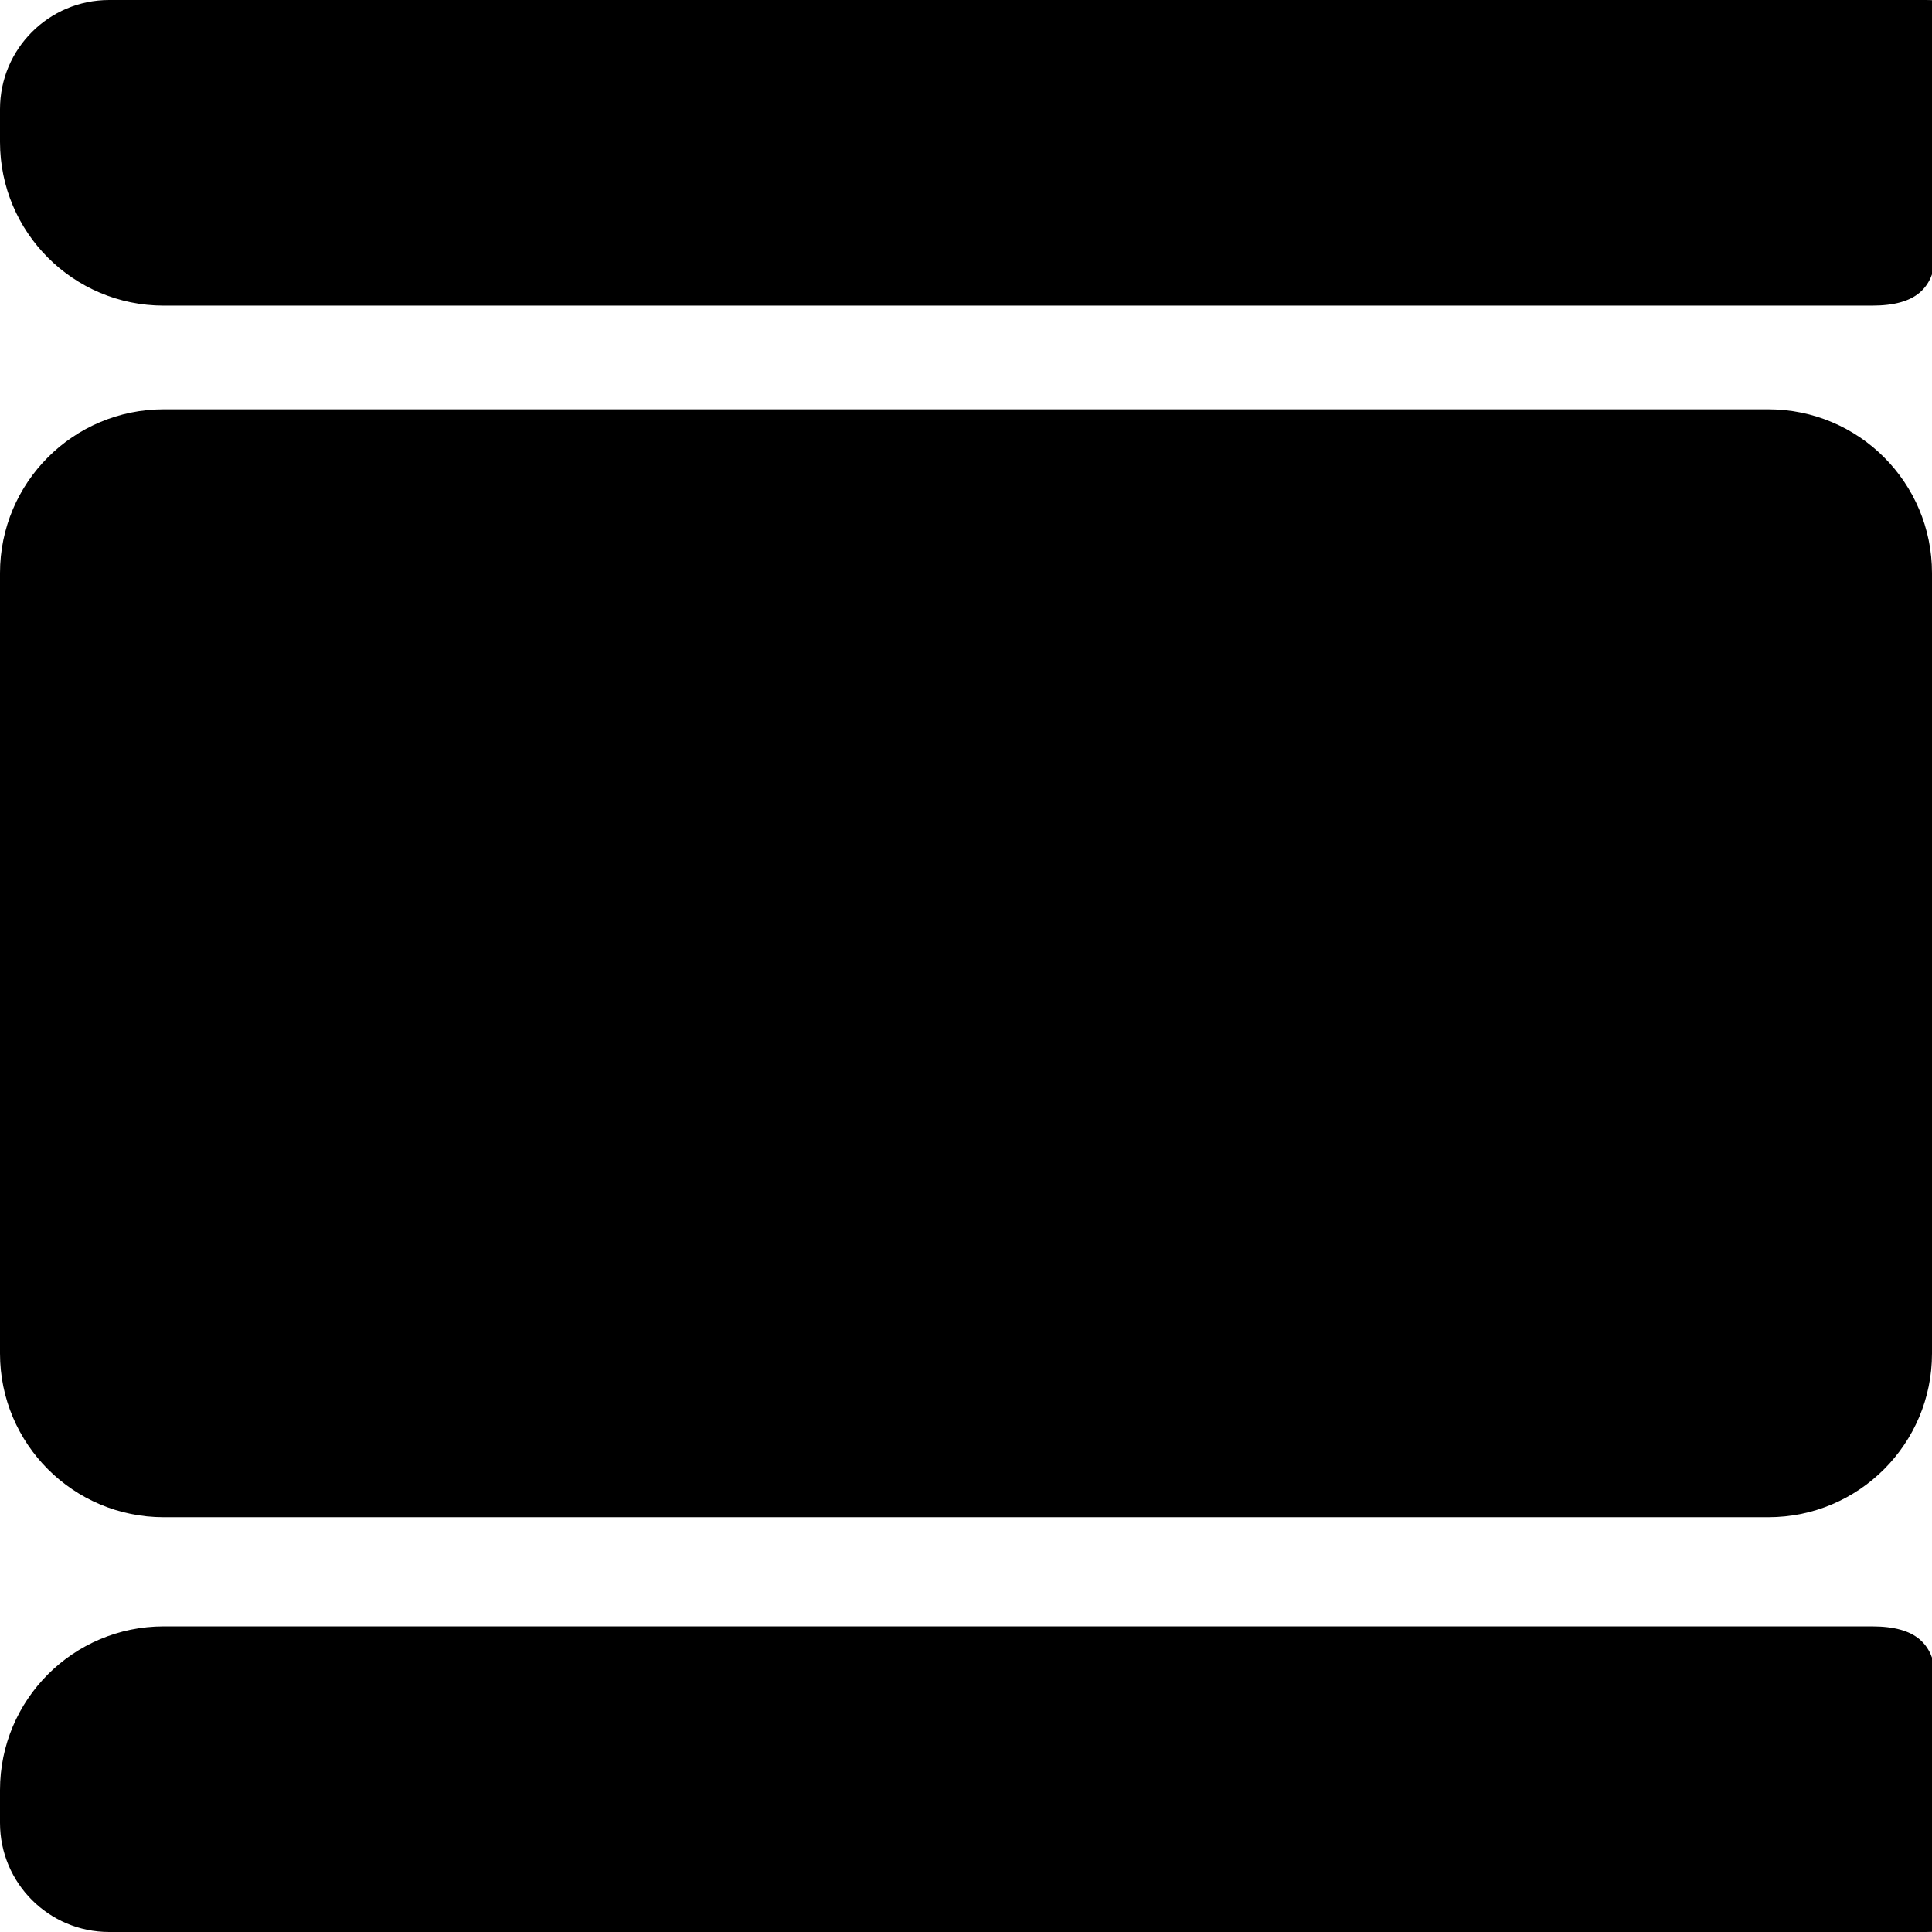
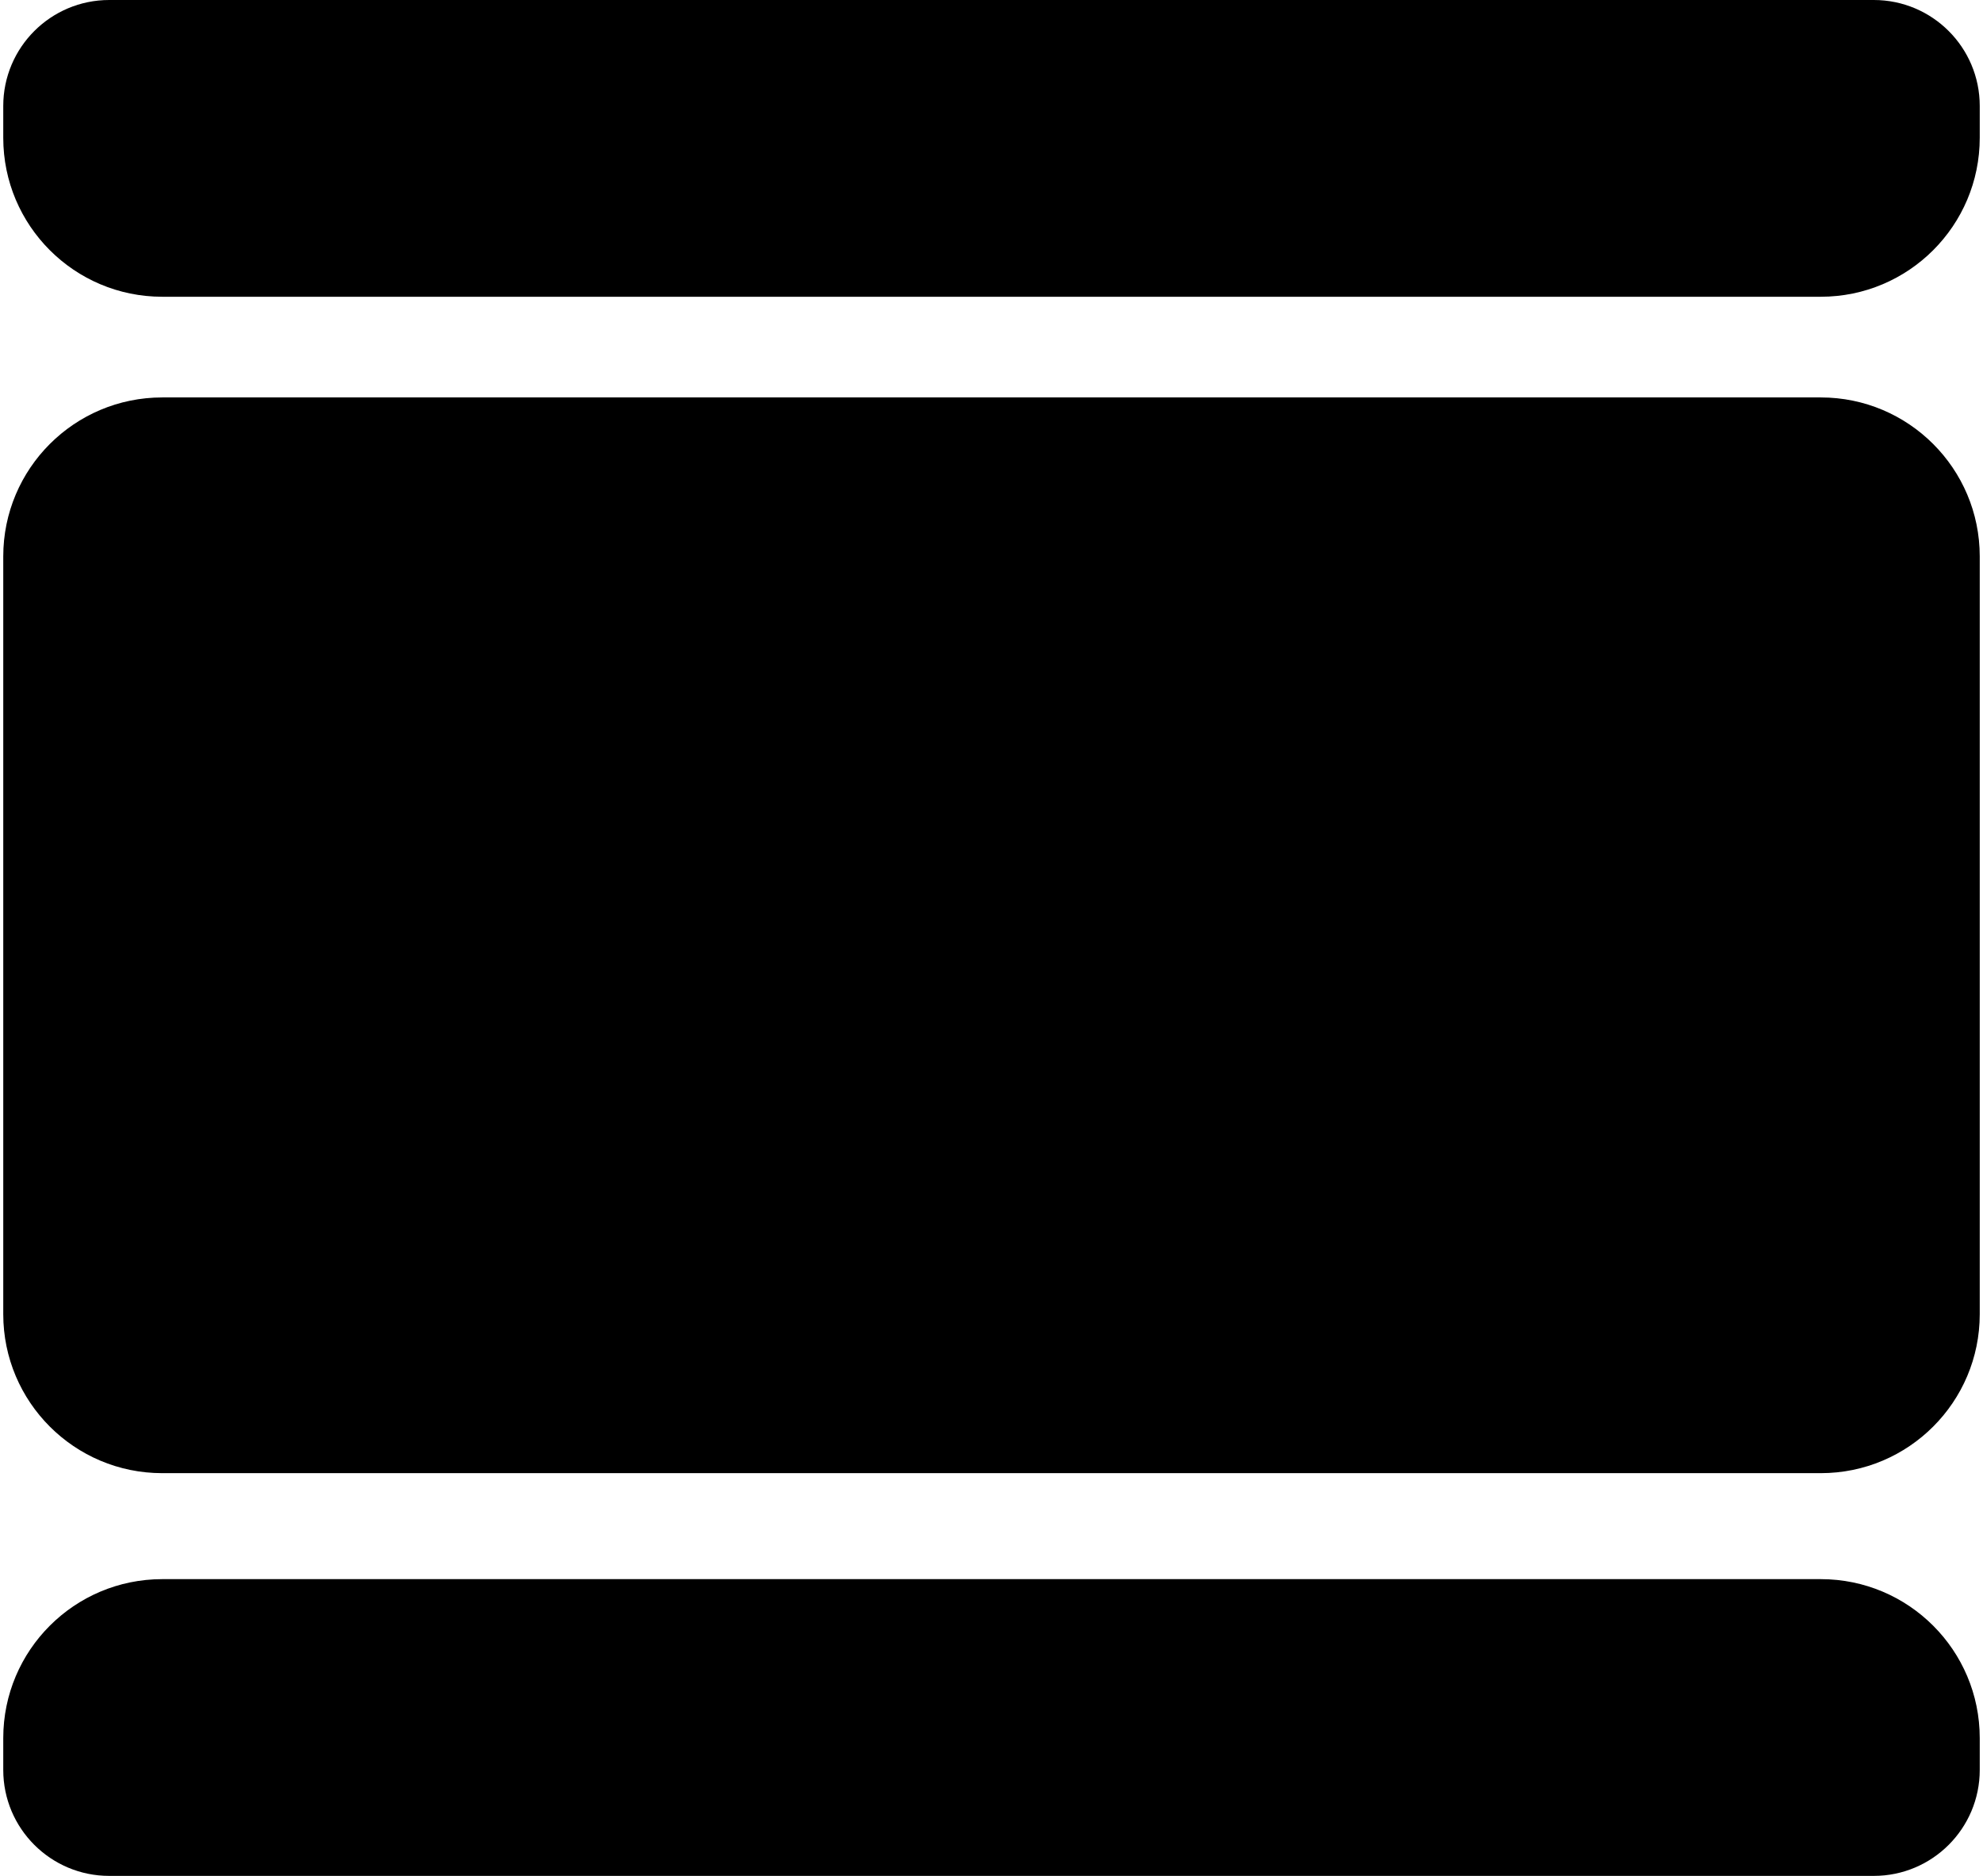
- <svg xmlns="http://www.w3.org/2000/svg" width="70" height="70" viewBox="0 0 354 354">
+ <svg xmlns="http://www.w3.org/2000/svg" width="74" height="70" viewBox="0 0 373 354">
  <g>
-     <rect y="75" width="354" height="203" rx="30" />
-     <path d="M0 20C0 8.954 8.954 0 20 0H353C364.046 0 354 8.954 354 20V26C354 42.569 359.569 56 343 56H30C13.431 56 0 42.569 0 26V20Z" />
-     <path d="M0 334C0 345.046 8.954 354 20 354H353C364.046 354 354 345.046 354 334V328C354 311.431 359.569 298 343 298H30C13.431 298 0 311.431 0 328V334Z" />
+     <rect y="75" width="373" height="203" rx="30" />
+     <path d="M0 20C0 8.954 8.954 0 20 0H353C364.046 0 373 8.954 373 20V26C373 42.569 359.569 56 343 56H30C13.431 56 0 42.569 0 26V20Z" />
+     <path d="M0 334C0 345.046 8.954 354 20 354H353C364.046 354 373 345.046 373 334V328C373 311.431 359.569 298 343 298H30C13.431 298 0 311.431 0 328V334Z" />
  </g>
  <defs>
    <clipPath id="clip0_301_21">
-       <rect width="354" height="354" />
+       <rect width="373" height="354" />
    </clipPath>
  </defs>
</svg>
